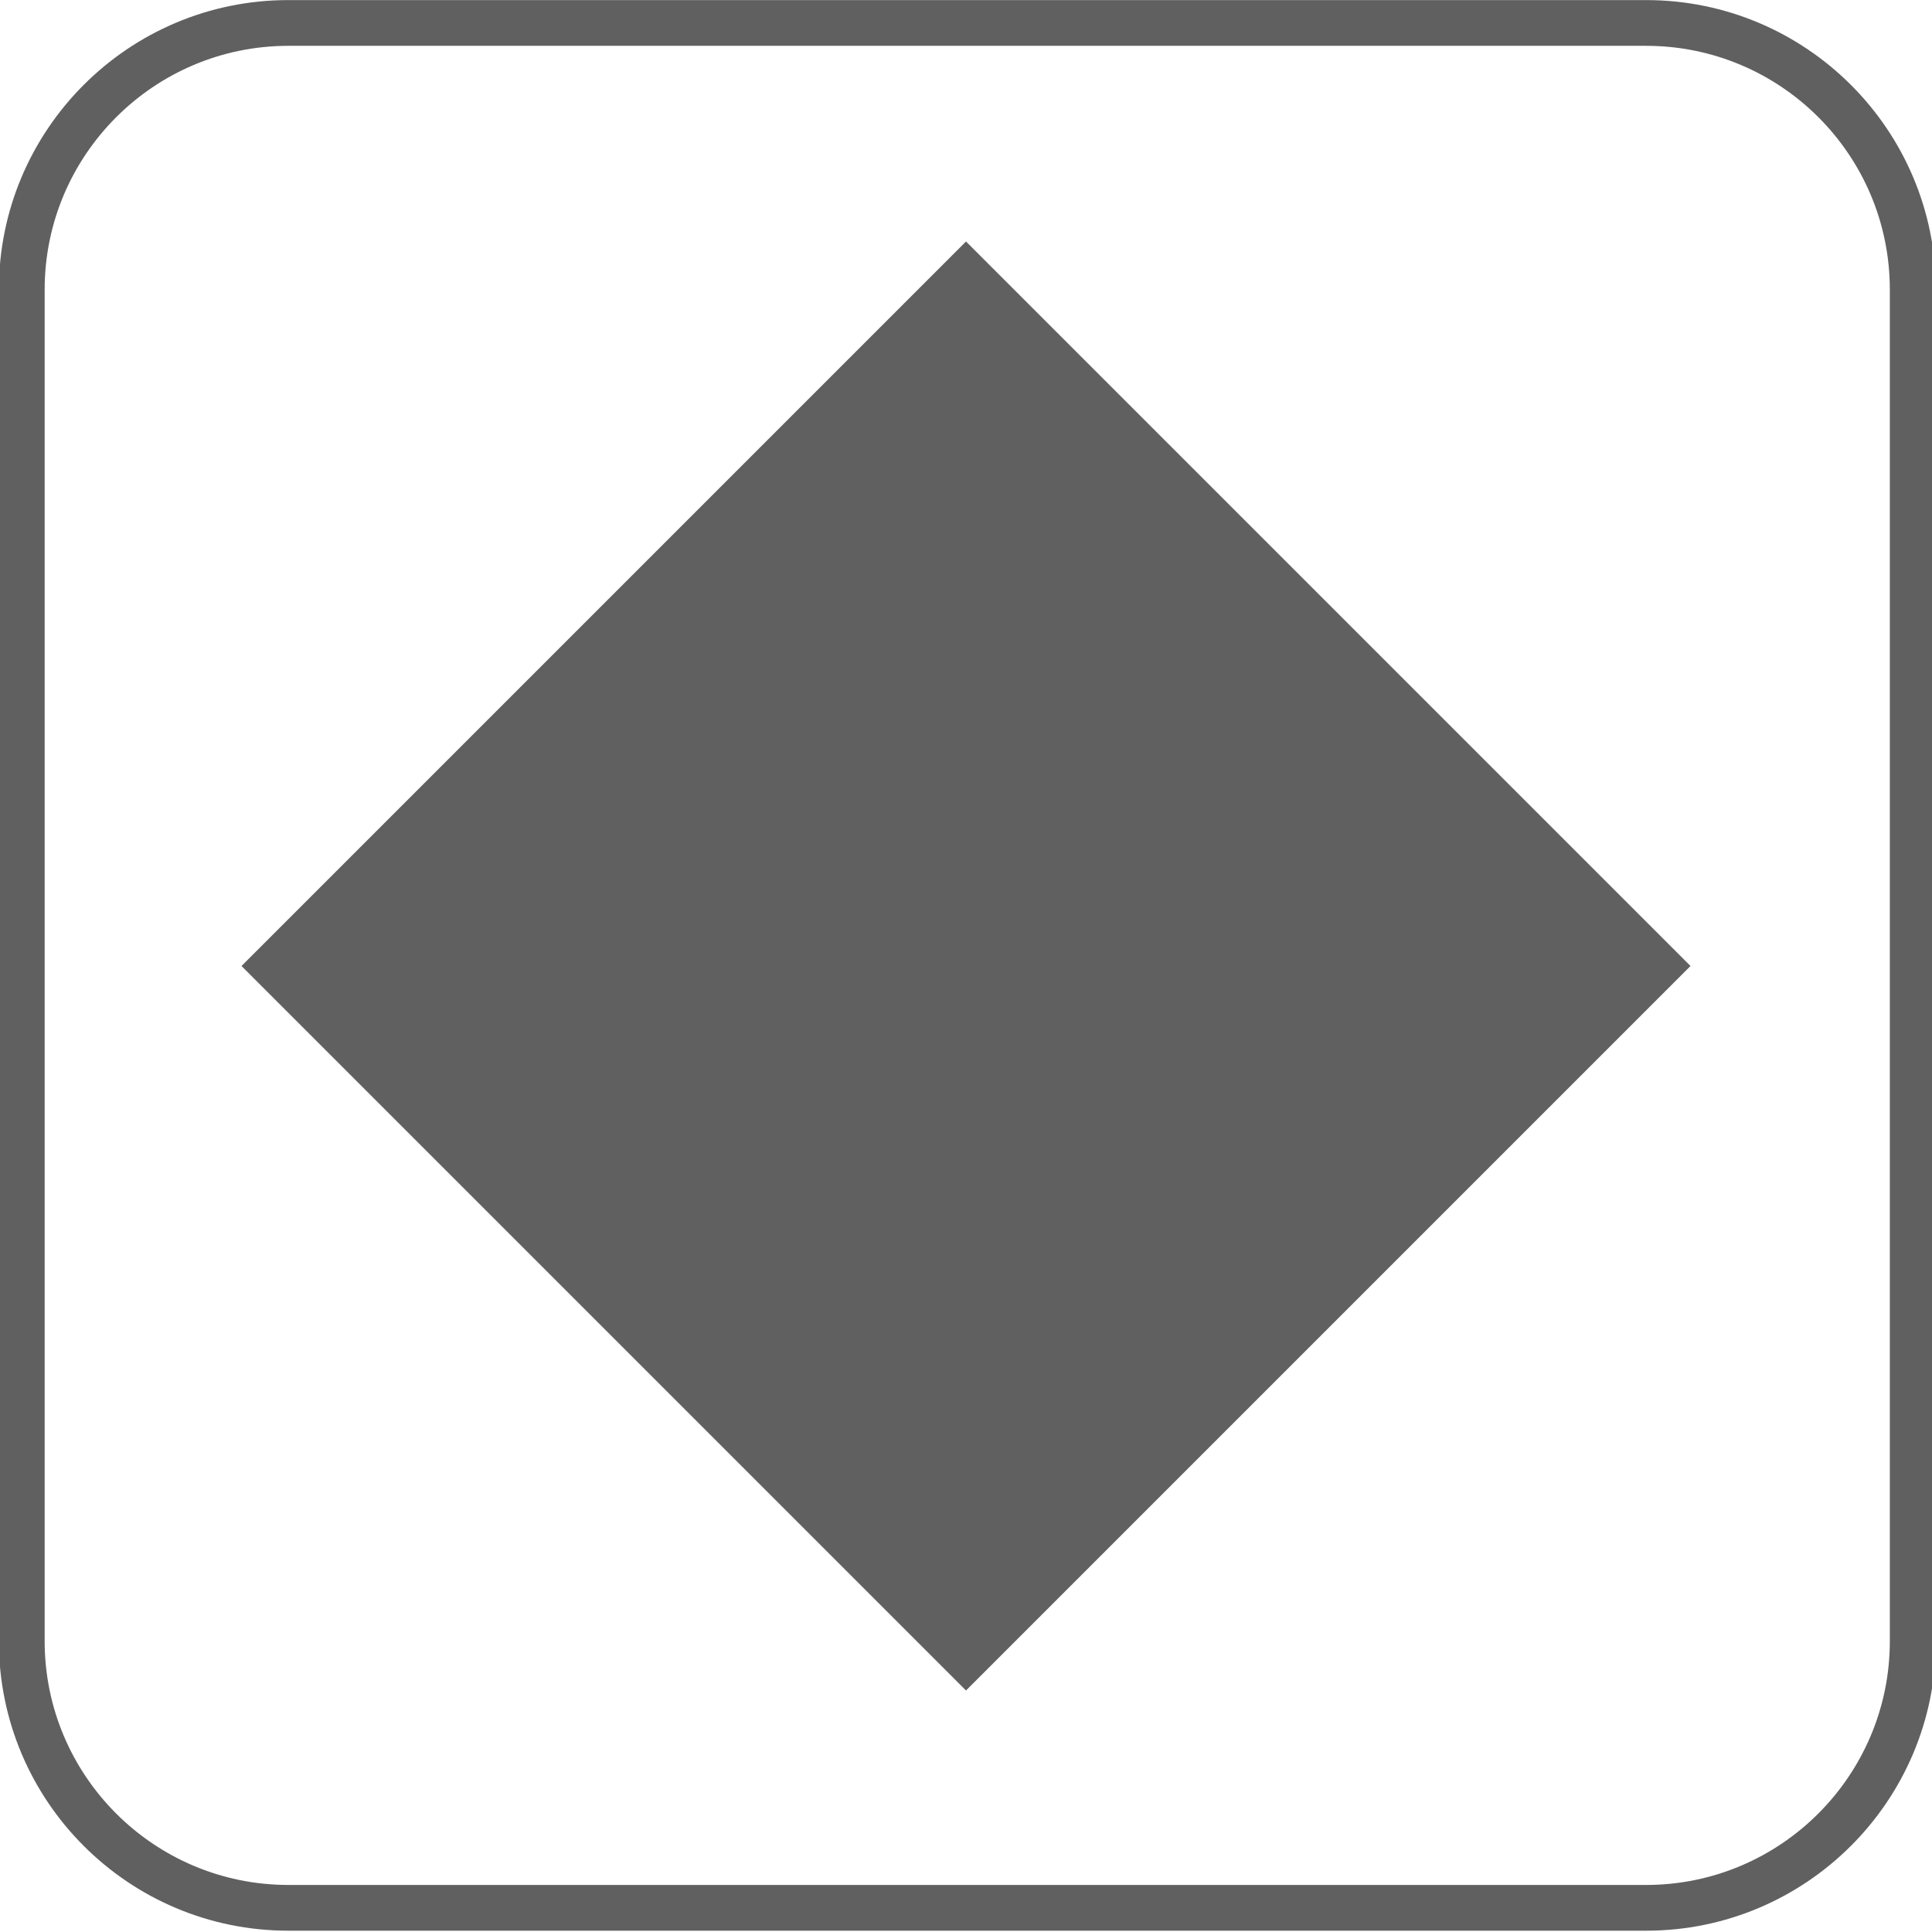
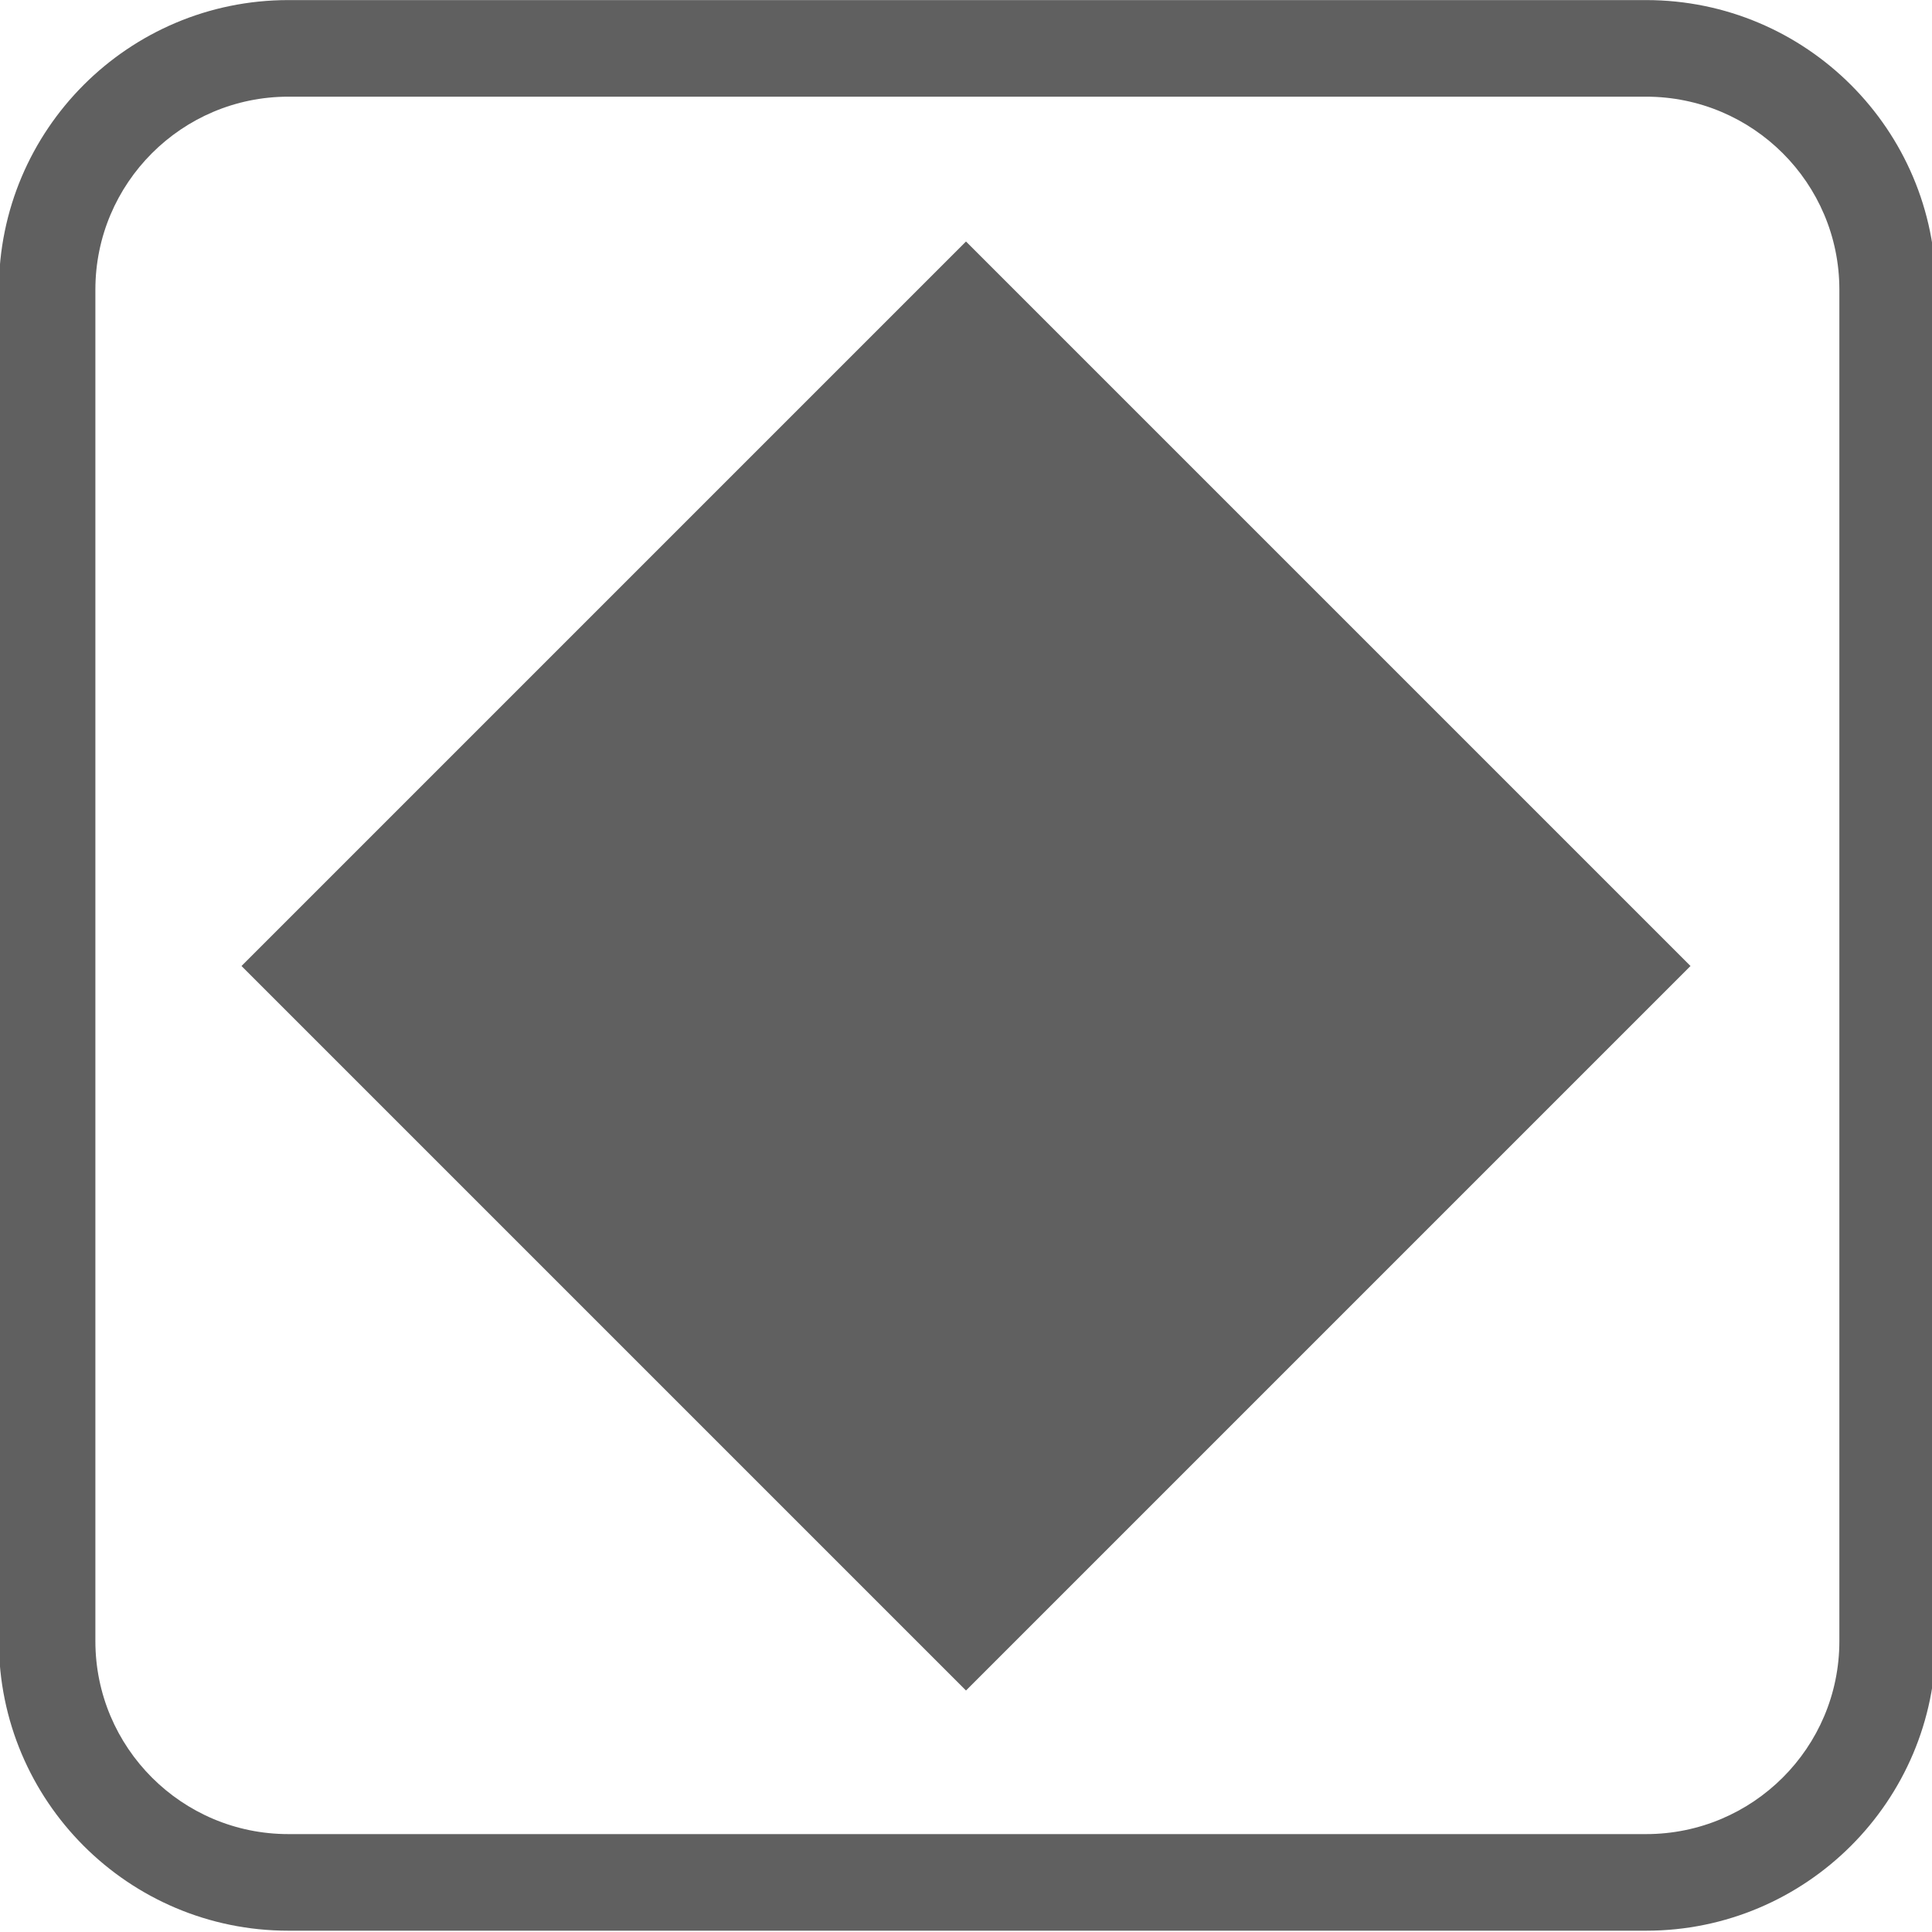
<svg xmlns="http://www.w3.org/2000/svg" width="100%" height="100%" viewBox="0 0 8 8" version="1.1" xml:space="preserve" style="fill-rule:evenodd;clip-rule:evenodd;stroke-linejoin:round;stroke-miterlimit:2;">
-   <path d="M4,1L7,4L4,7L1,4L4,1Z" style="fill:rgb(96,96,96)" />
+   <path d="M4,1L7,4L4,7L1,4L4,1Z" style="fill:rgb(96,96,96);" />
  <g transform="matrix(1.07703,0,0,1.05814,-0.0218661,-0.0218737)">
-     <path d="M7.463,1.154L7.463,6.443C7.463,7.068 6.964,7.576 6.349,7.576L1.129,7.576C0.514,7.576 0.016,7.068 0.016,6.443L0.016,1.154C0.016,0.529 0.514,0.021 1.129,0.021L6.349,0.021C6.964,0.021 7.463,0.529 7.463,1.154ZM7.286,1.154C7.286,0.627 6.866,0.2 6.349,0.2L1.129,0.2C0.612,0.2 0.192,0.628 0.192,1.154L0.192,6.443C0.192,6.969 0.612,7.397 1.129,7.397L6.349,7.397C6.866,7.397 7.286,6.969 7.286,6.443L7.286,1.154Z" style="fill:rgb(96,96,96)" />
+     <path d="M7.463,1.154L7.463,6.443C7.463,7.068 6.964,7.576 6.349,7.576L1.129,7.576C0.514,7.576 0.016,7.068 0.016,6.443L0.016,1.154C0.016,0.529 0.514,0.021 1.129,0.021L6.349,0.021C6.964,0.021 7.463,0.529 7.463,1.154ZM7.092,1.154C7.092,0.737 6.759,0.399 6.349,0.399L1.129,0.399C0.719,0.399 0.387,0.738 0.387,1.154L0.387,6.443C0.387,6.859 0.719,7.198 1.129,7.198L6.349,7.198C6.759,7.198 7.092,6.86 7.092,6.443L7.092,1.154Z" style="fill:rgb(96,96,96);" />
  </g>
</svg>
